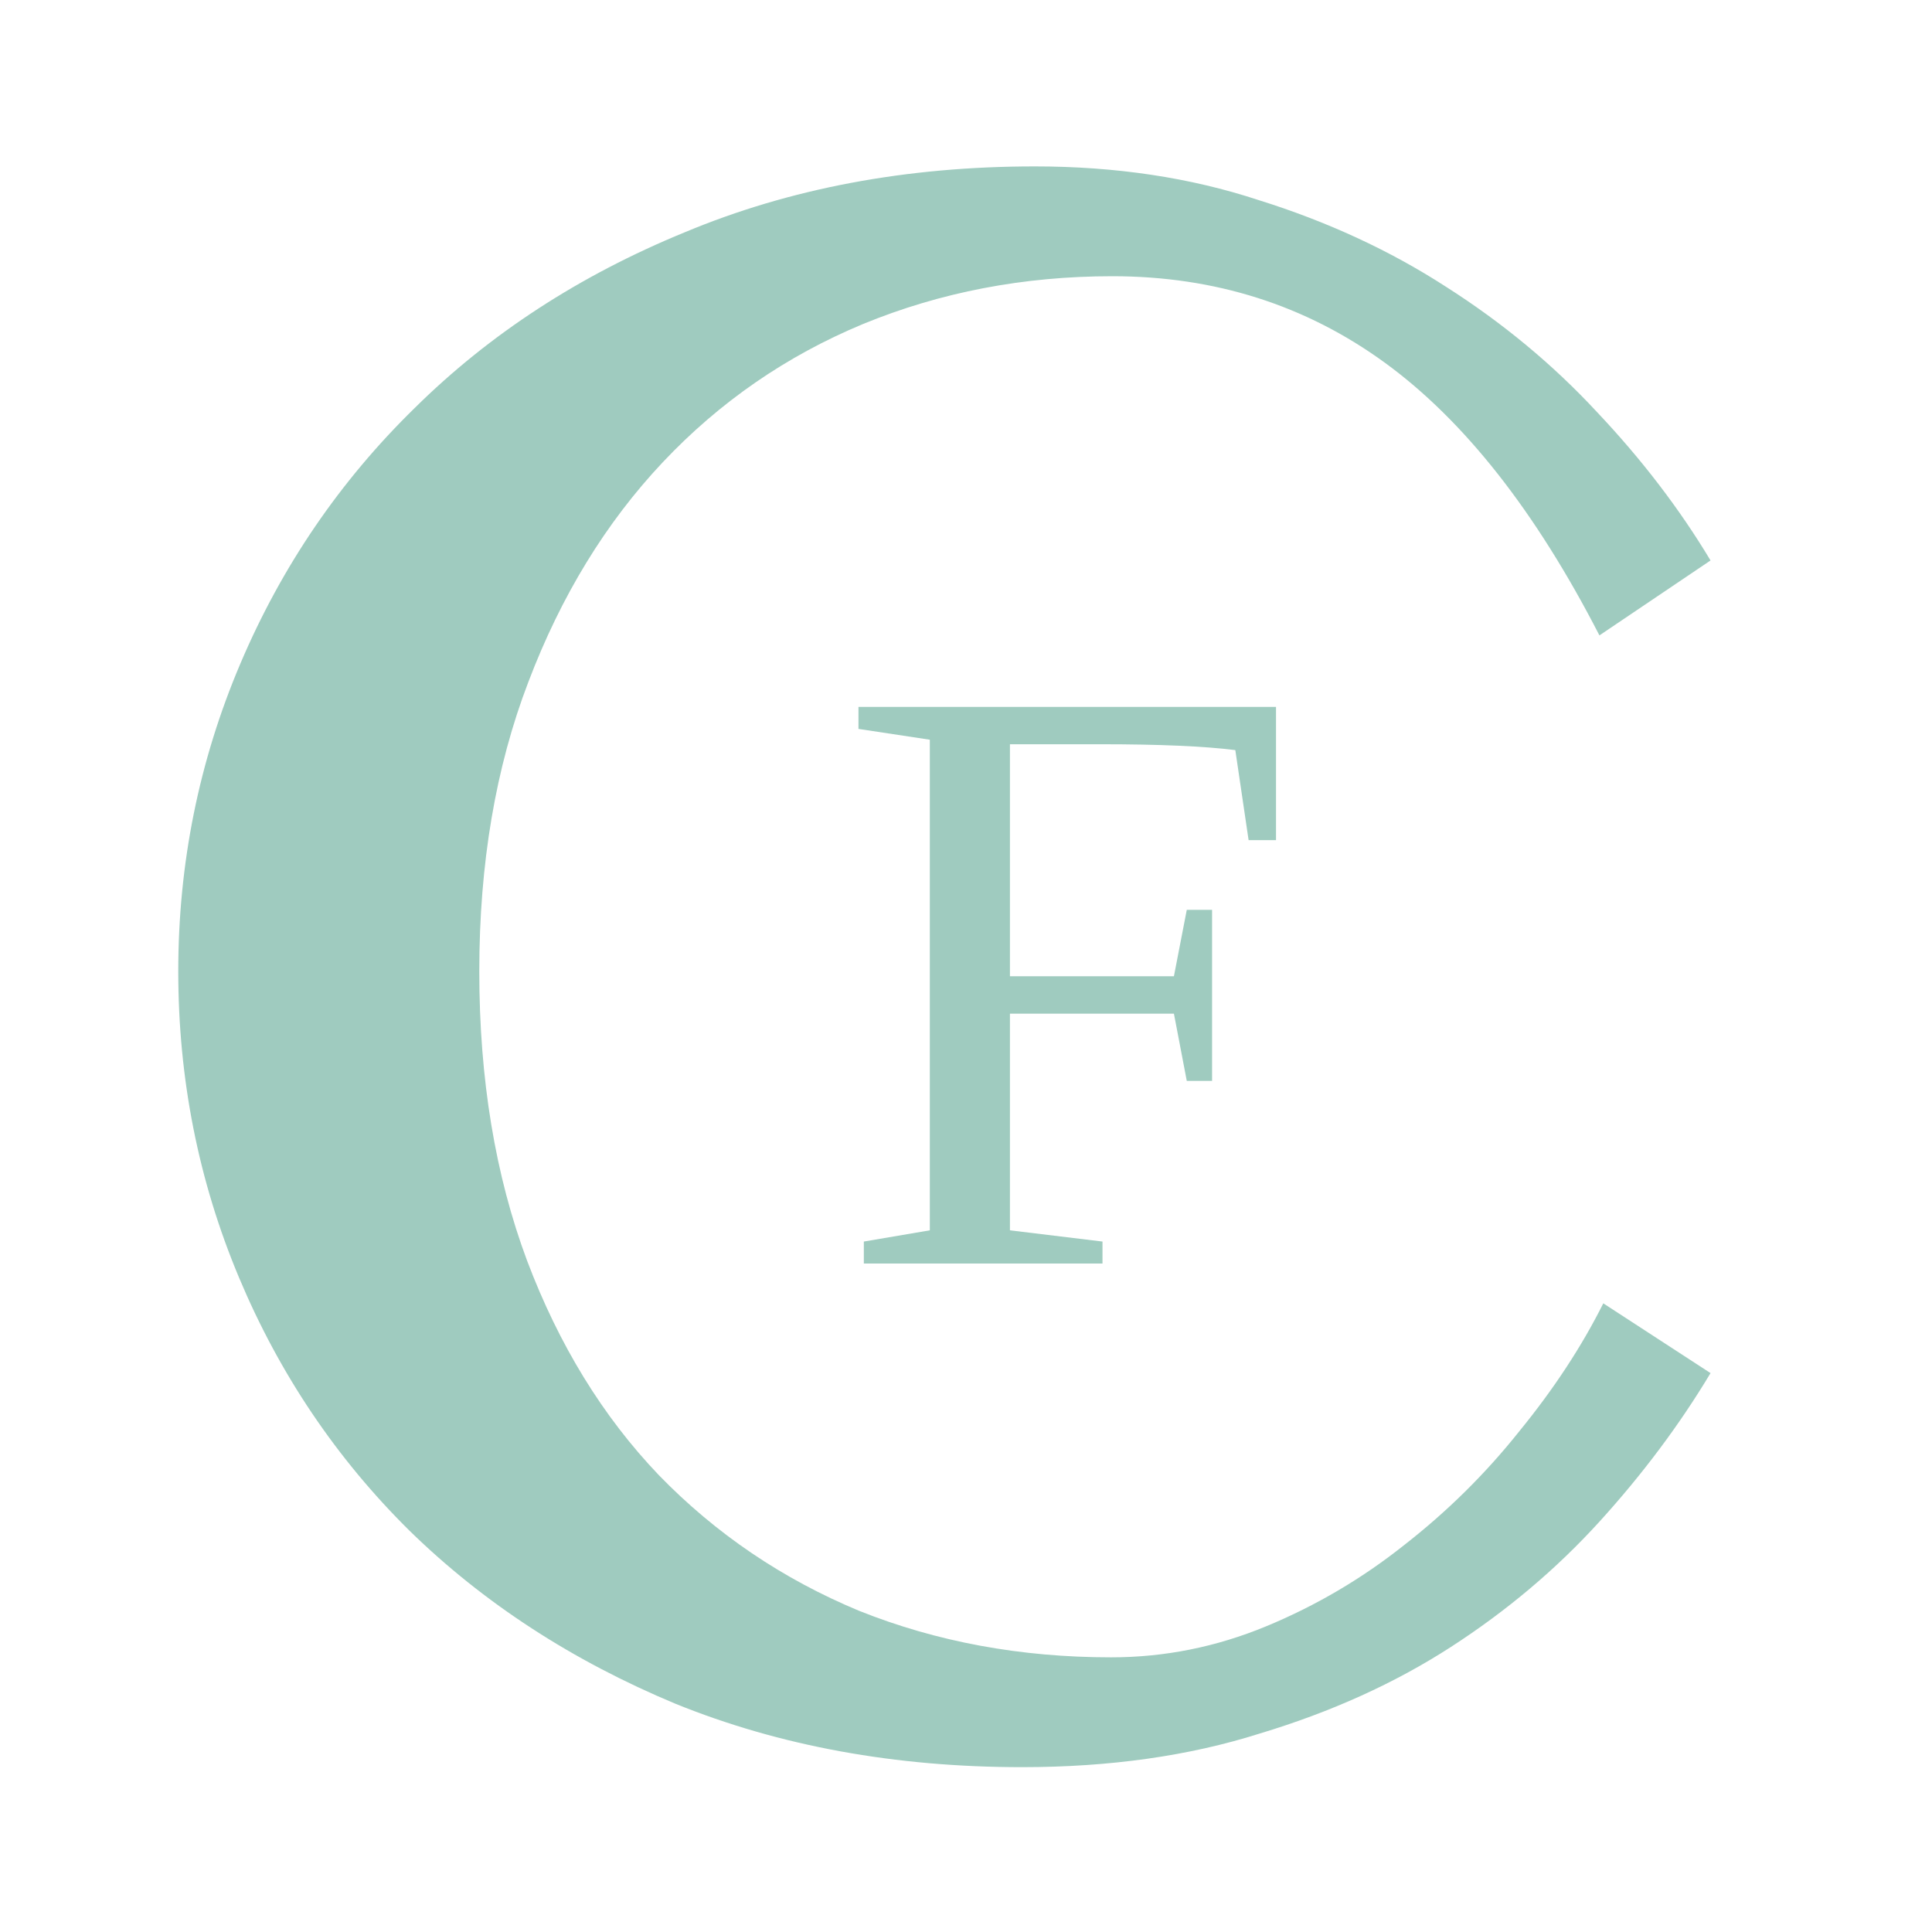
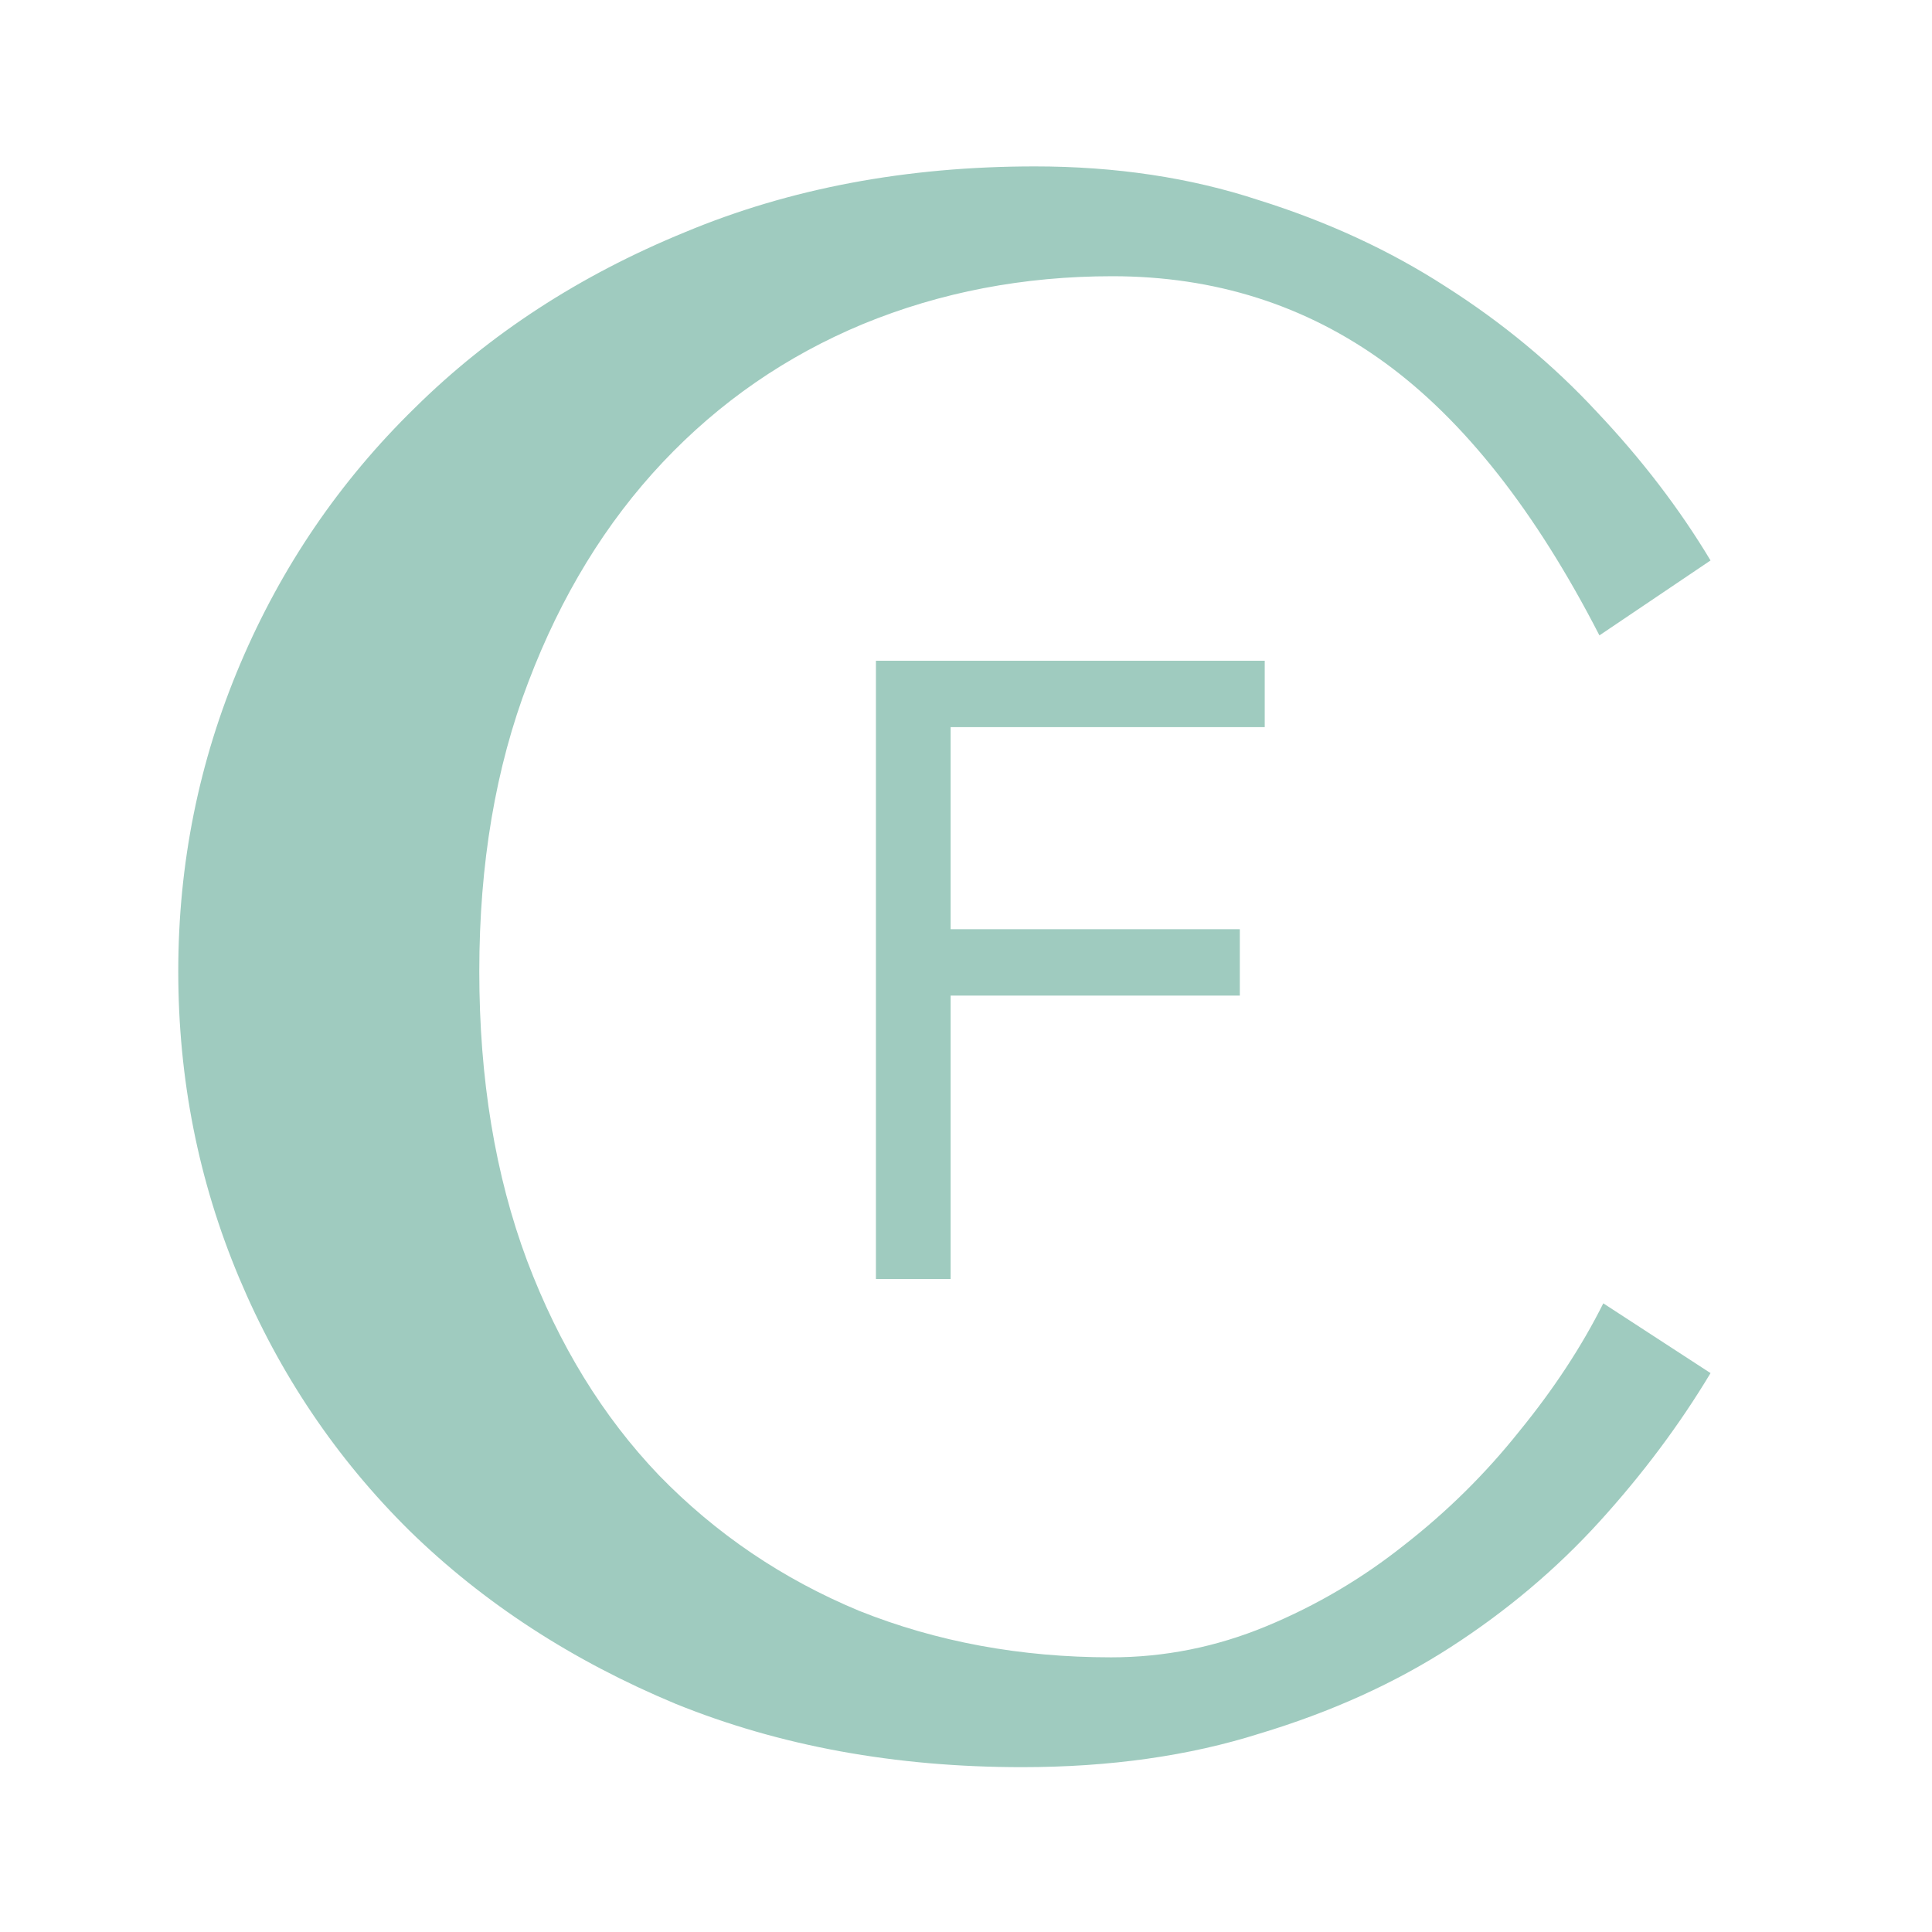
<svg xmlns="http://www.w3.org/2000/svg" width="500" height="500" viewBox="0 0 500 500" role="img" aria-labelledby="title">
  <g transform="translate(29 0)" fill="#9fcbbf">
    <path d="M95.04 251.372C95.04 279.236 99.164 304.201 107.411 326.269C115.659 348.114 127.027 366.615 141.516 381.773C156.228 396.93 173.503 408.633 193.342 416.88C213.403 424.905 235.137 428.917 258.542 428.917C272.362 428.917 285.736 426.242 298.665 420.893C311.594 415.543 323.519 408.521 334.441 399.828C345.587 391.135 355.506 381.327 364.199 370.404C373.116 359.482 380.36 348.448 385.933 337.303L413.685 355.358C405.66 368.733 396.075 381.55 384.93 393.81C373.784 406.069 360.967 416.88 346.478 426.242C331.99 435.605 315.494 443.072 296.993 448.645C278.715 454.44 258.207 457.338 235.471 457.338C202.704 457.338 172.834 451.877 145.863 440.954C119.114 429.809 96.155 414.874 76.985 396.15C58.038 377.426 43.326 355.581 32.849 330.616C22.373 305.65 17.134 279.236 17.134 251.372C17.134 223.509 22.484 196.983 33.184 171.795C43.883 146.606 58.929 124.539 78.322 105.592C97.715 86.422 121.009 71.264 148.203 60.119C175.398 48.751 205.602 43.066 238.815 43.066C259.768 43.066 279.049 45.964 296.659 51.76C314.491 57.332 330.652 64.8 345.141 74.162C359.853 83.524 372.893 94.335 384.261 106.595C395.852 118.855 405.66 131.672 413.685 145.046L384.93 164.439C368.435 132.34 349.933 108.824 329.426 93.889C308.919 78.954 285.402 71.487 258.876 71.487C235.917 71.487 214.406 75.611 194.345 83.858C174.506 92.106 157.231 104.031 142.519 119.635C127.807 135.238 116.216 154.185 107.746 176.476C99.275 198.544 95.04 223.509 95.04 251.372Z" />
-     <text x="248" y="327" text-anchor="middle" font-family="Georgia, 'Times New Roman', serif" font-size="220">F</text>
+     <path d="M197.691 331.0V171.0H298.309V188.181H217.02V240.477H291.866V257.658H217.02V331.0Z" />
  </g>
</svg>
